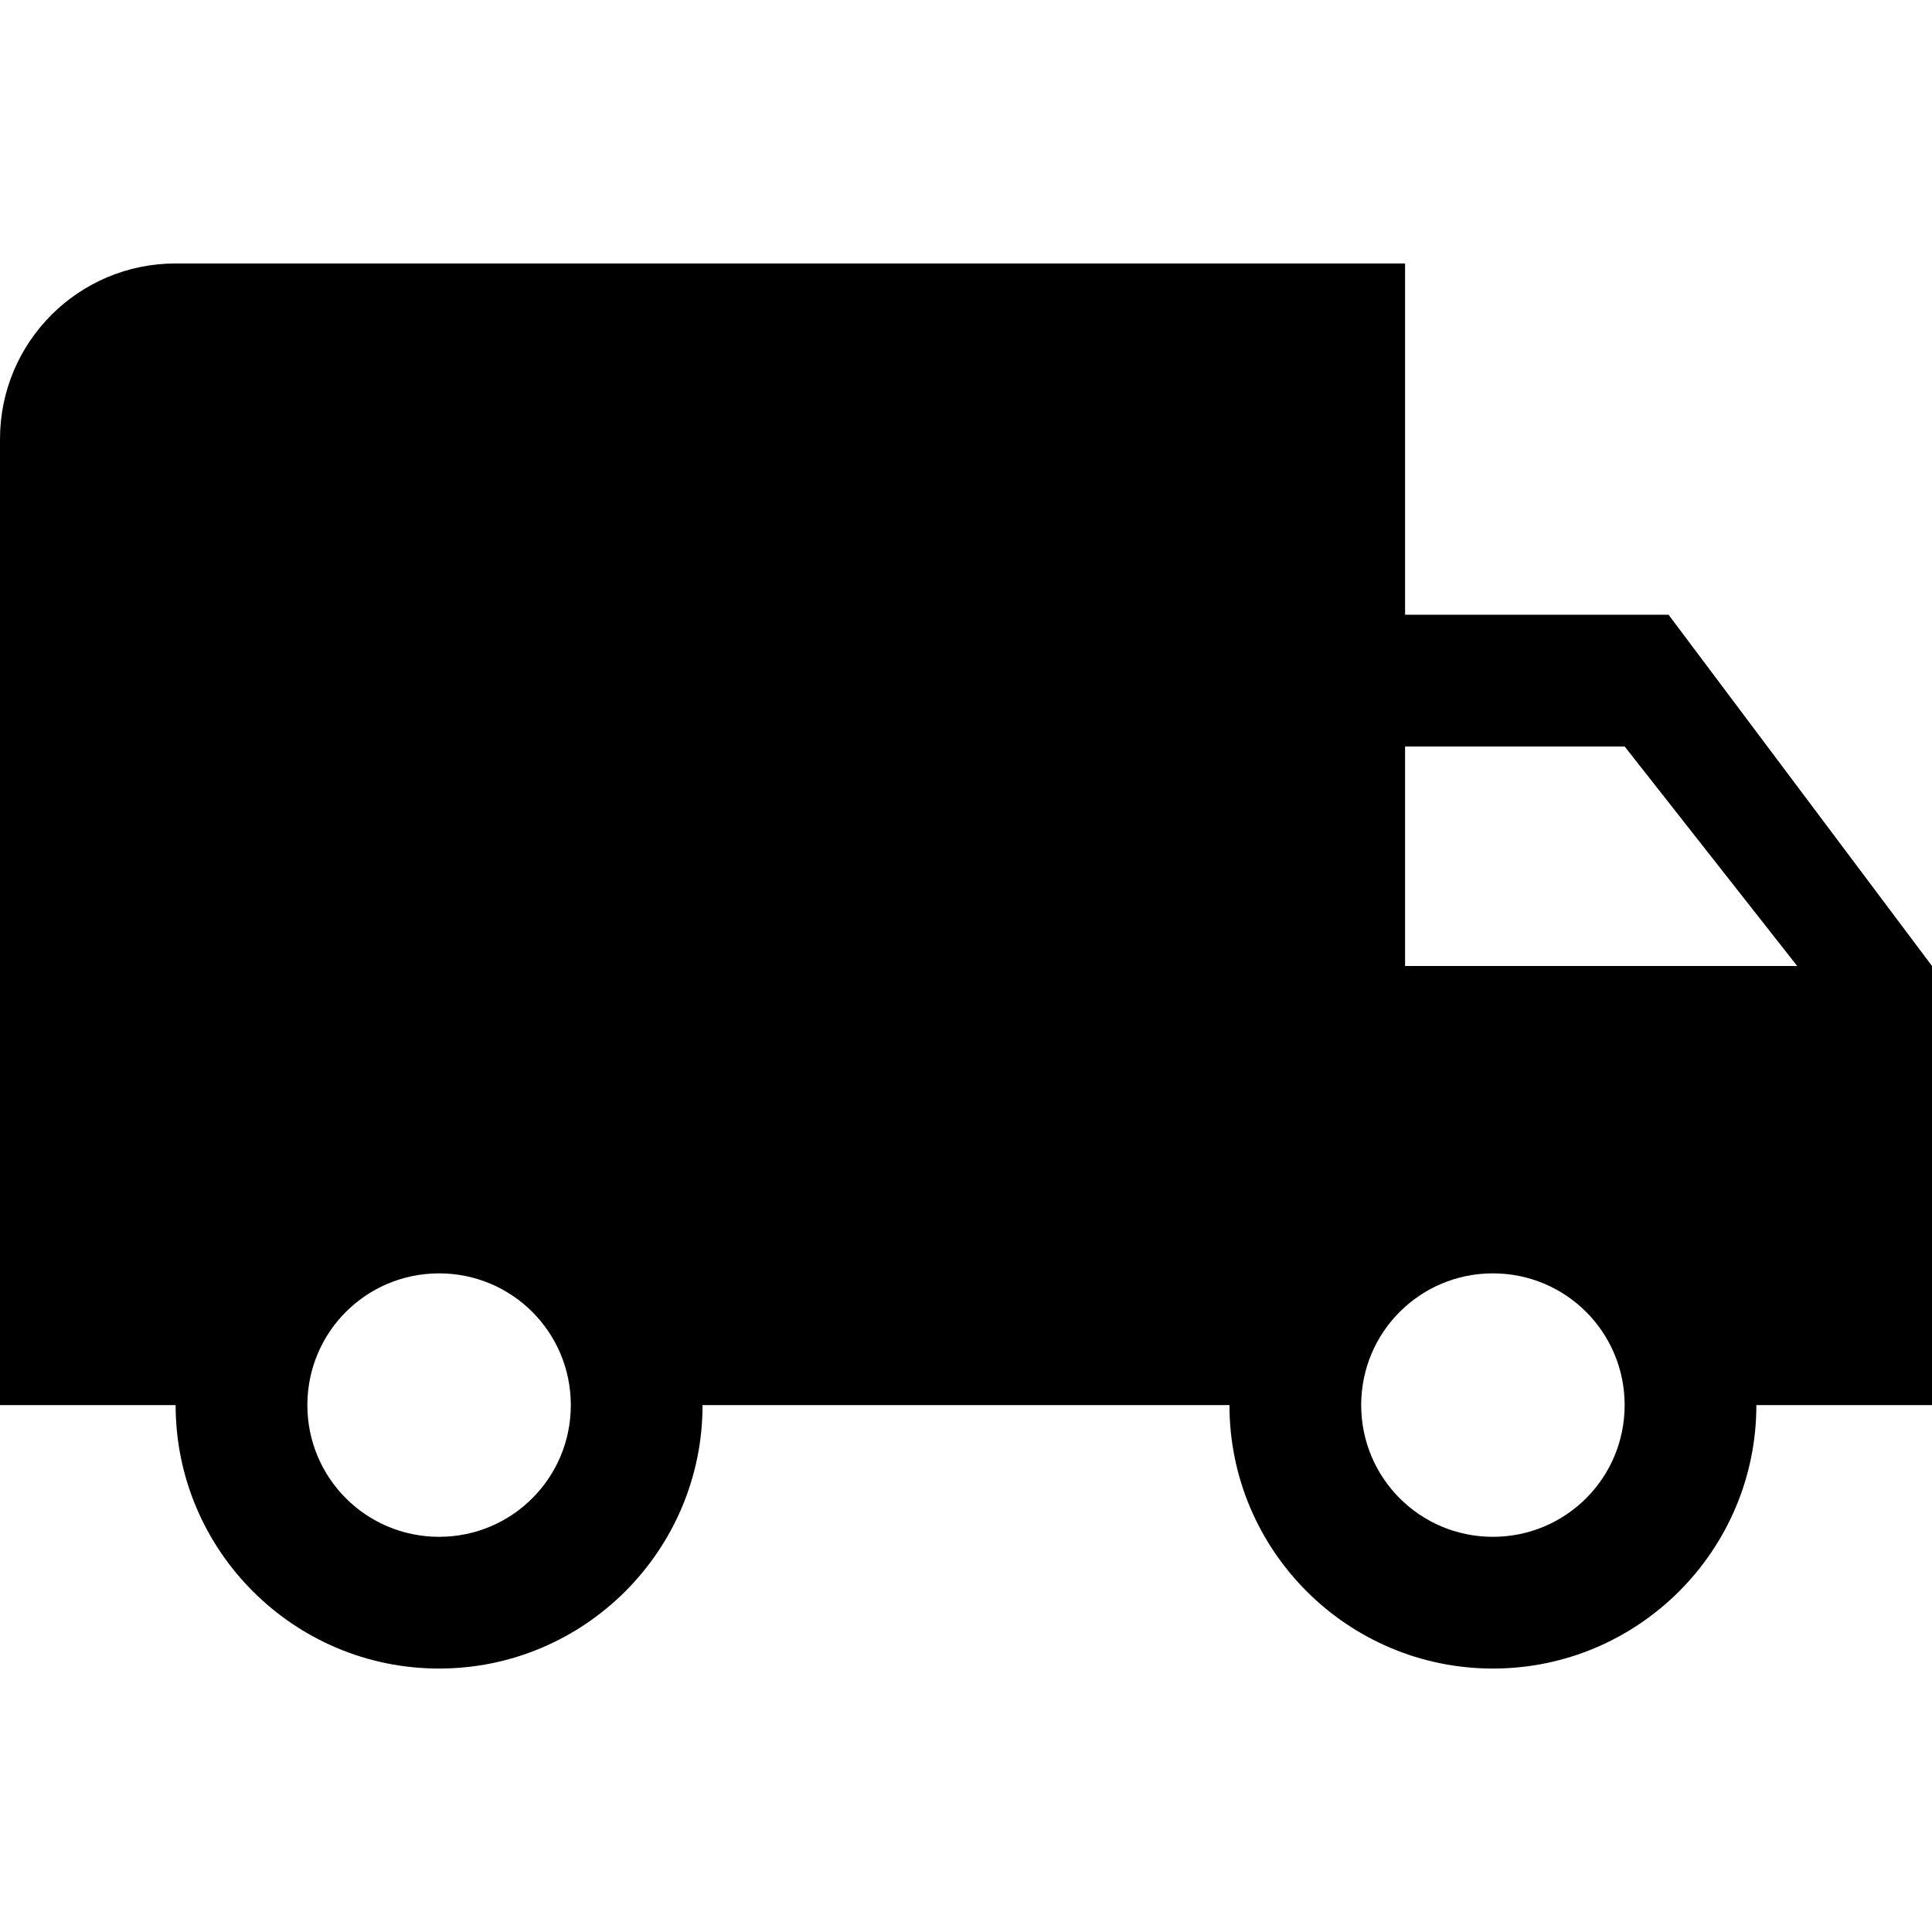
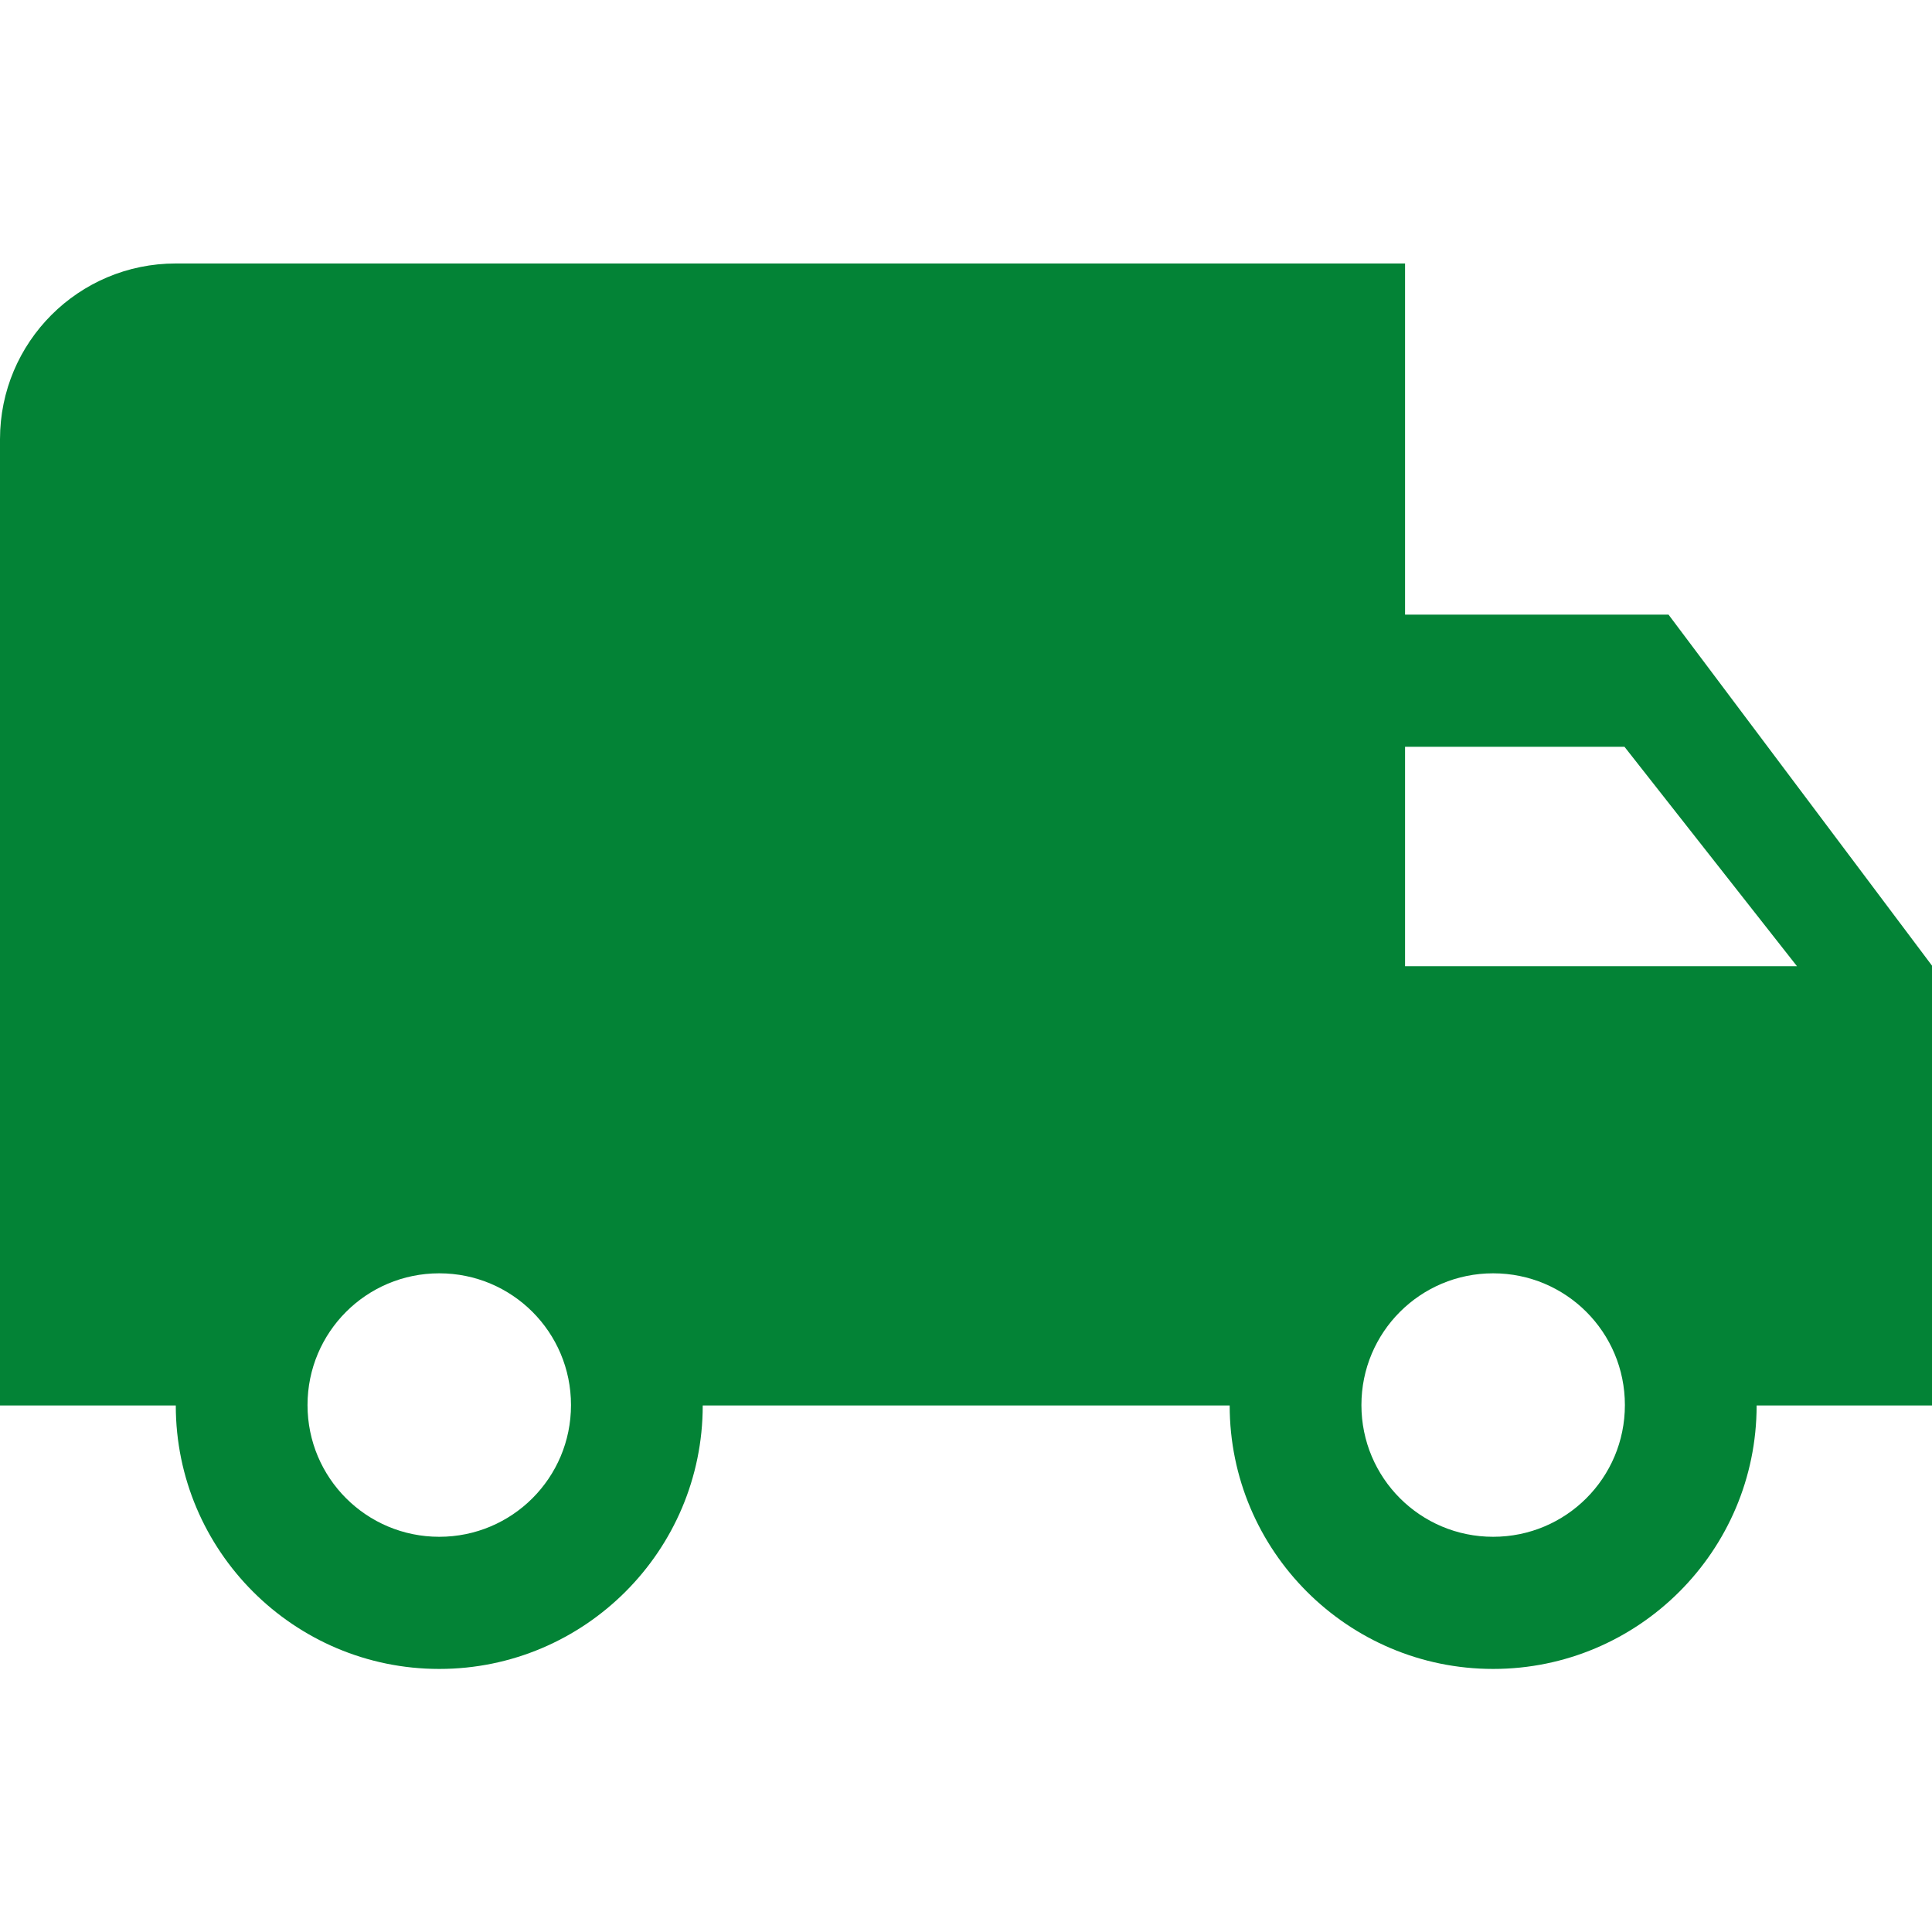
- <svg xmlns="http://www.w3.org/2000/svg" version="1.1" id="Capa_1" x="0px" y="0px" viewBox="0 0 469.333 469.333" style="enable-background:new 0 0 469.333 469.333;" xml:space="preserve">
+ <svg xmlns="http://www.w3.org/2000/svg" version="1.1" id="Capa_1" x="0px" y="0px" viewBox="0 0 469.3 469.3" style="enable-background:new 0 0 469.3 469.3;" xml:space="preserve">
+   <style type="text/css">
+ 	.st0{fill:#038336;}
+ </style>
  <g>
    <g>
-       <path d="M405.333,149.333h-64V64H42.667C19.093,64,0,83.093,0,106.667v234.667h42.667c0,35.307,28.693,64,64,64s64-28.693,64-64    h128c0,35.307,28.693,64,64,64c35.307,0,64-28.693,64-64h42.667V234.667L405.333,149.333z M106.667,373.333    c-17.707,0-32-14.293-32-32s14.293-32,32-32s32,14.293,32,32S124.373,373.333,106.667,373.333z M362.667,373.333    c-17.707,0-32-14.293-32-32s14.293-32,32-32s32,14.293,32,32S380.373,373.333,362.667,373.333z M341.333,234.667v-53.333h53.333    l41.92,53.333H341.333z" />
+       <path class="st0" d="M405.3,149.3h-64V64H42.7C19.1,64,0,83.1,0,106.7v234.7h42.7c0,35.3,28.7,64,64,64s64-28.7,64-64h128    c0,35.3,28.7,64,64,64s64-28.7,64-64h42.7V234.7L405.3,149.3z M106.7,373.3c-17.7,0-32-14.3-32-32s14.3-32,32-32s32,14.3,32,32    S124.4,373.3,106.7,373.3z M362.7,373.3c-17.7,0-32-14.3-32-32s14.3-32,32-32s32,14.3,32,32S380.4,373.3,362.7,373.3z     M341.3,234.7v-53.3h53.3l41.9,53.3L341.3,234.7L341.3,234.7z" />
    </g>
  </g>
-   <g>
- </g>
-   <g>
- </g>
-   <g>
- </g>
-   <g>
- </g>
-   <g>
- </g>
-   <g>
- </g>
-   <g>
- </g>
-   <g>
- </g>
-   <g>
- </g>
-   <g>
- </g>
-   <g>
- </g>
-   <g>
- </g>
-   <g>
- </g>
-   <g>
- </g>
-   <g>
- </g>
</svg>
